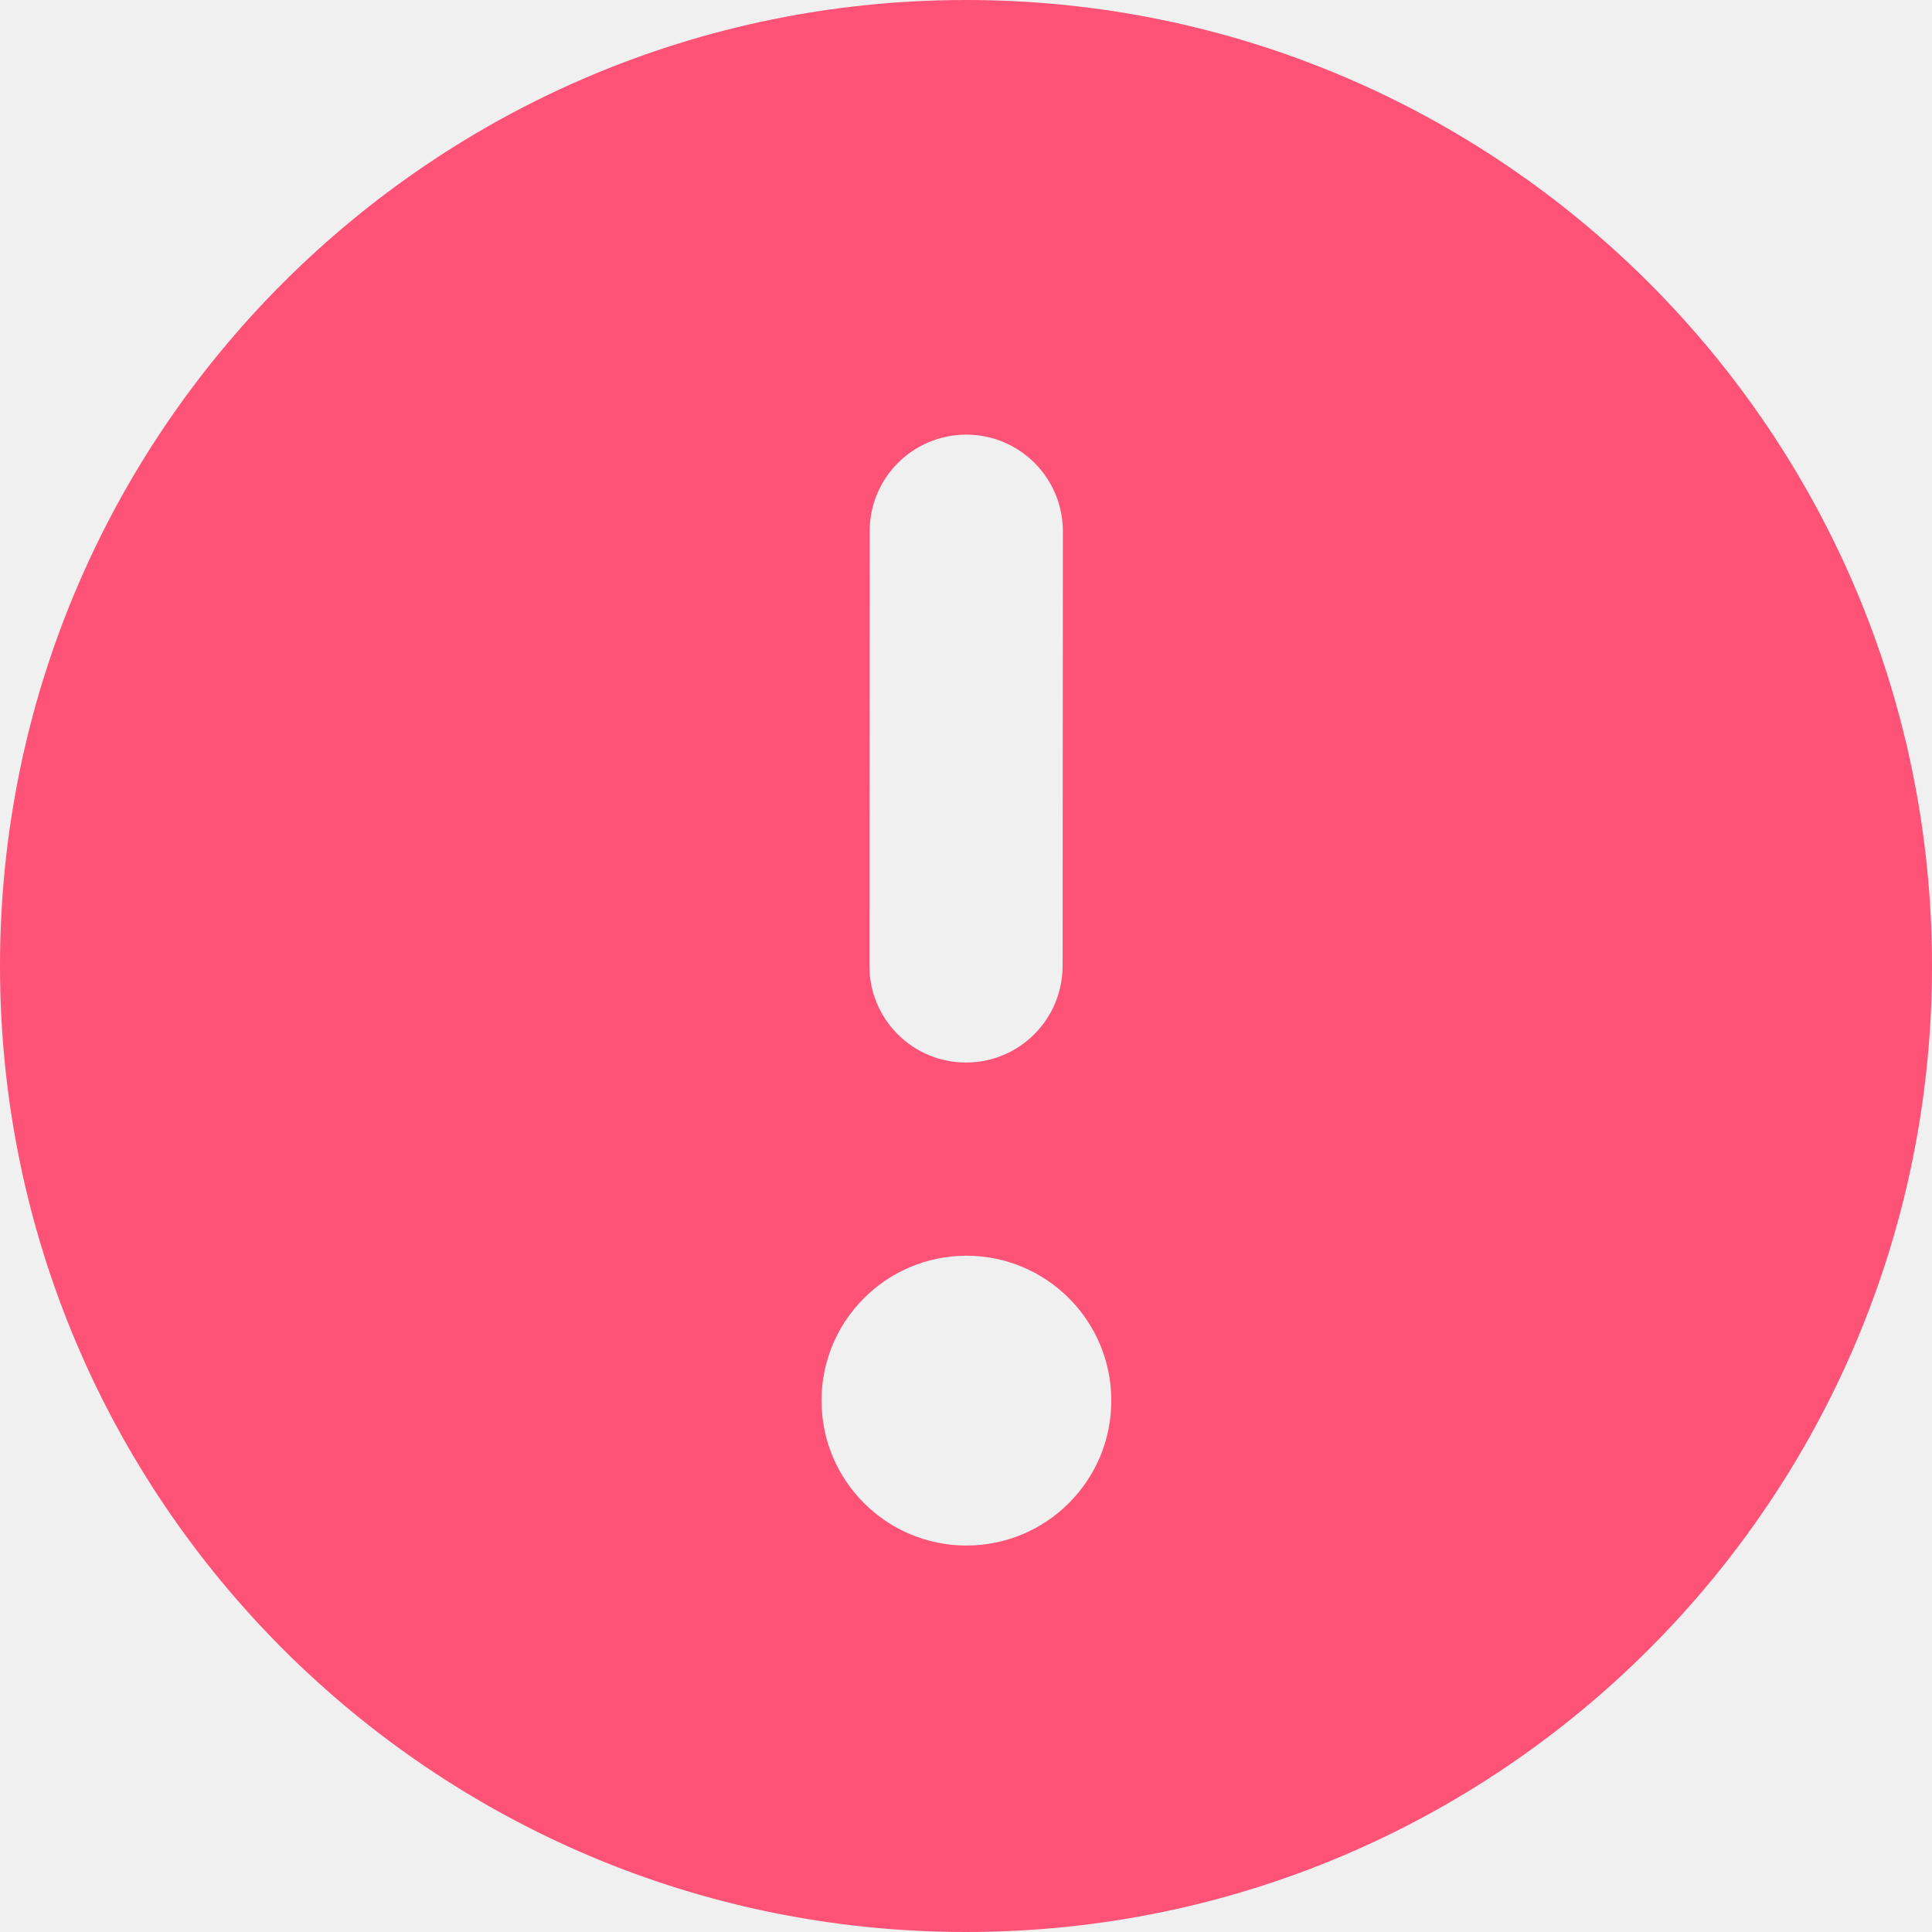
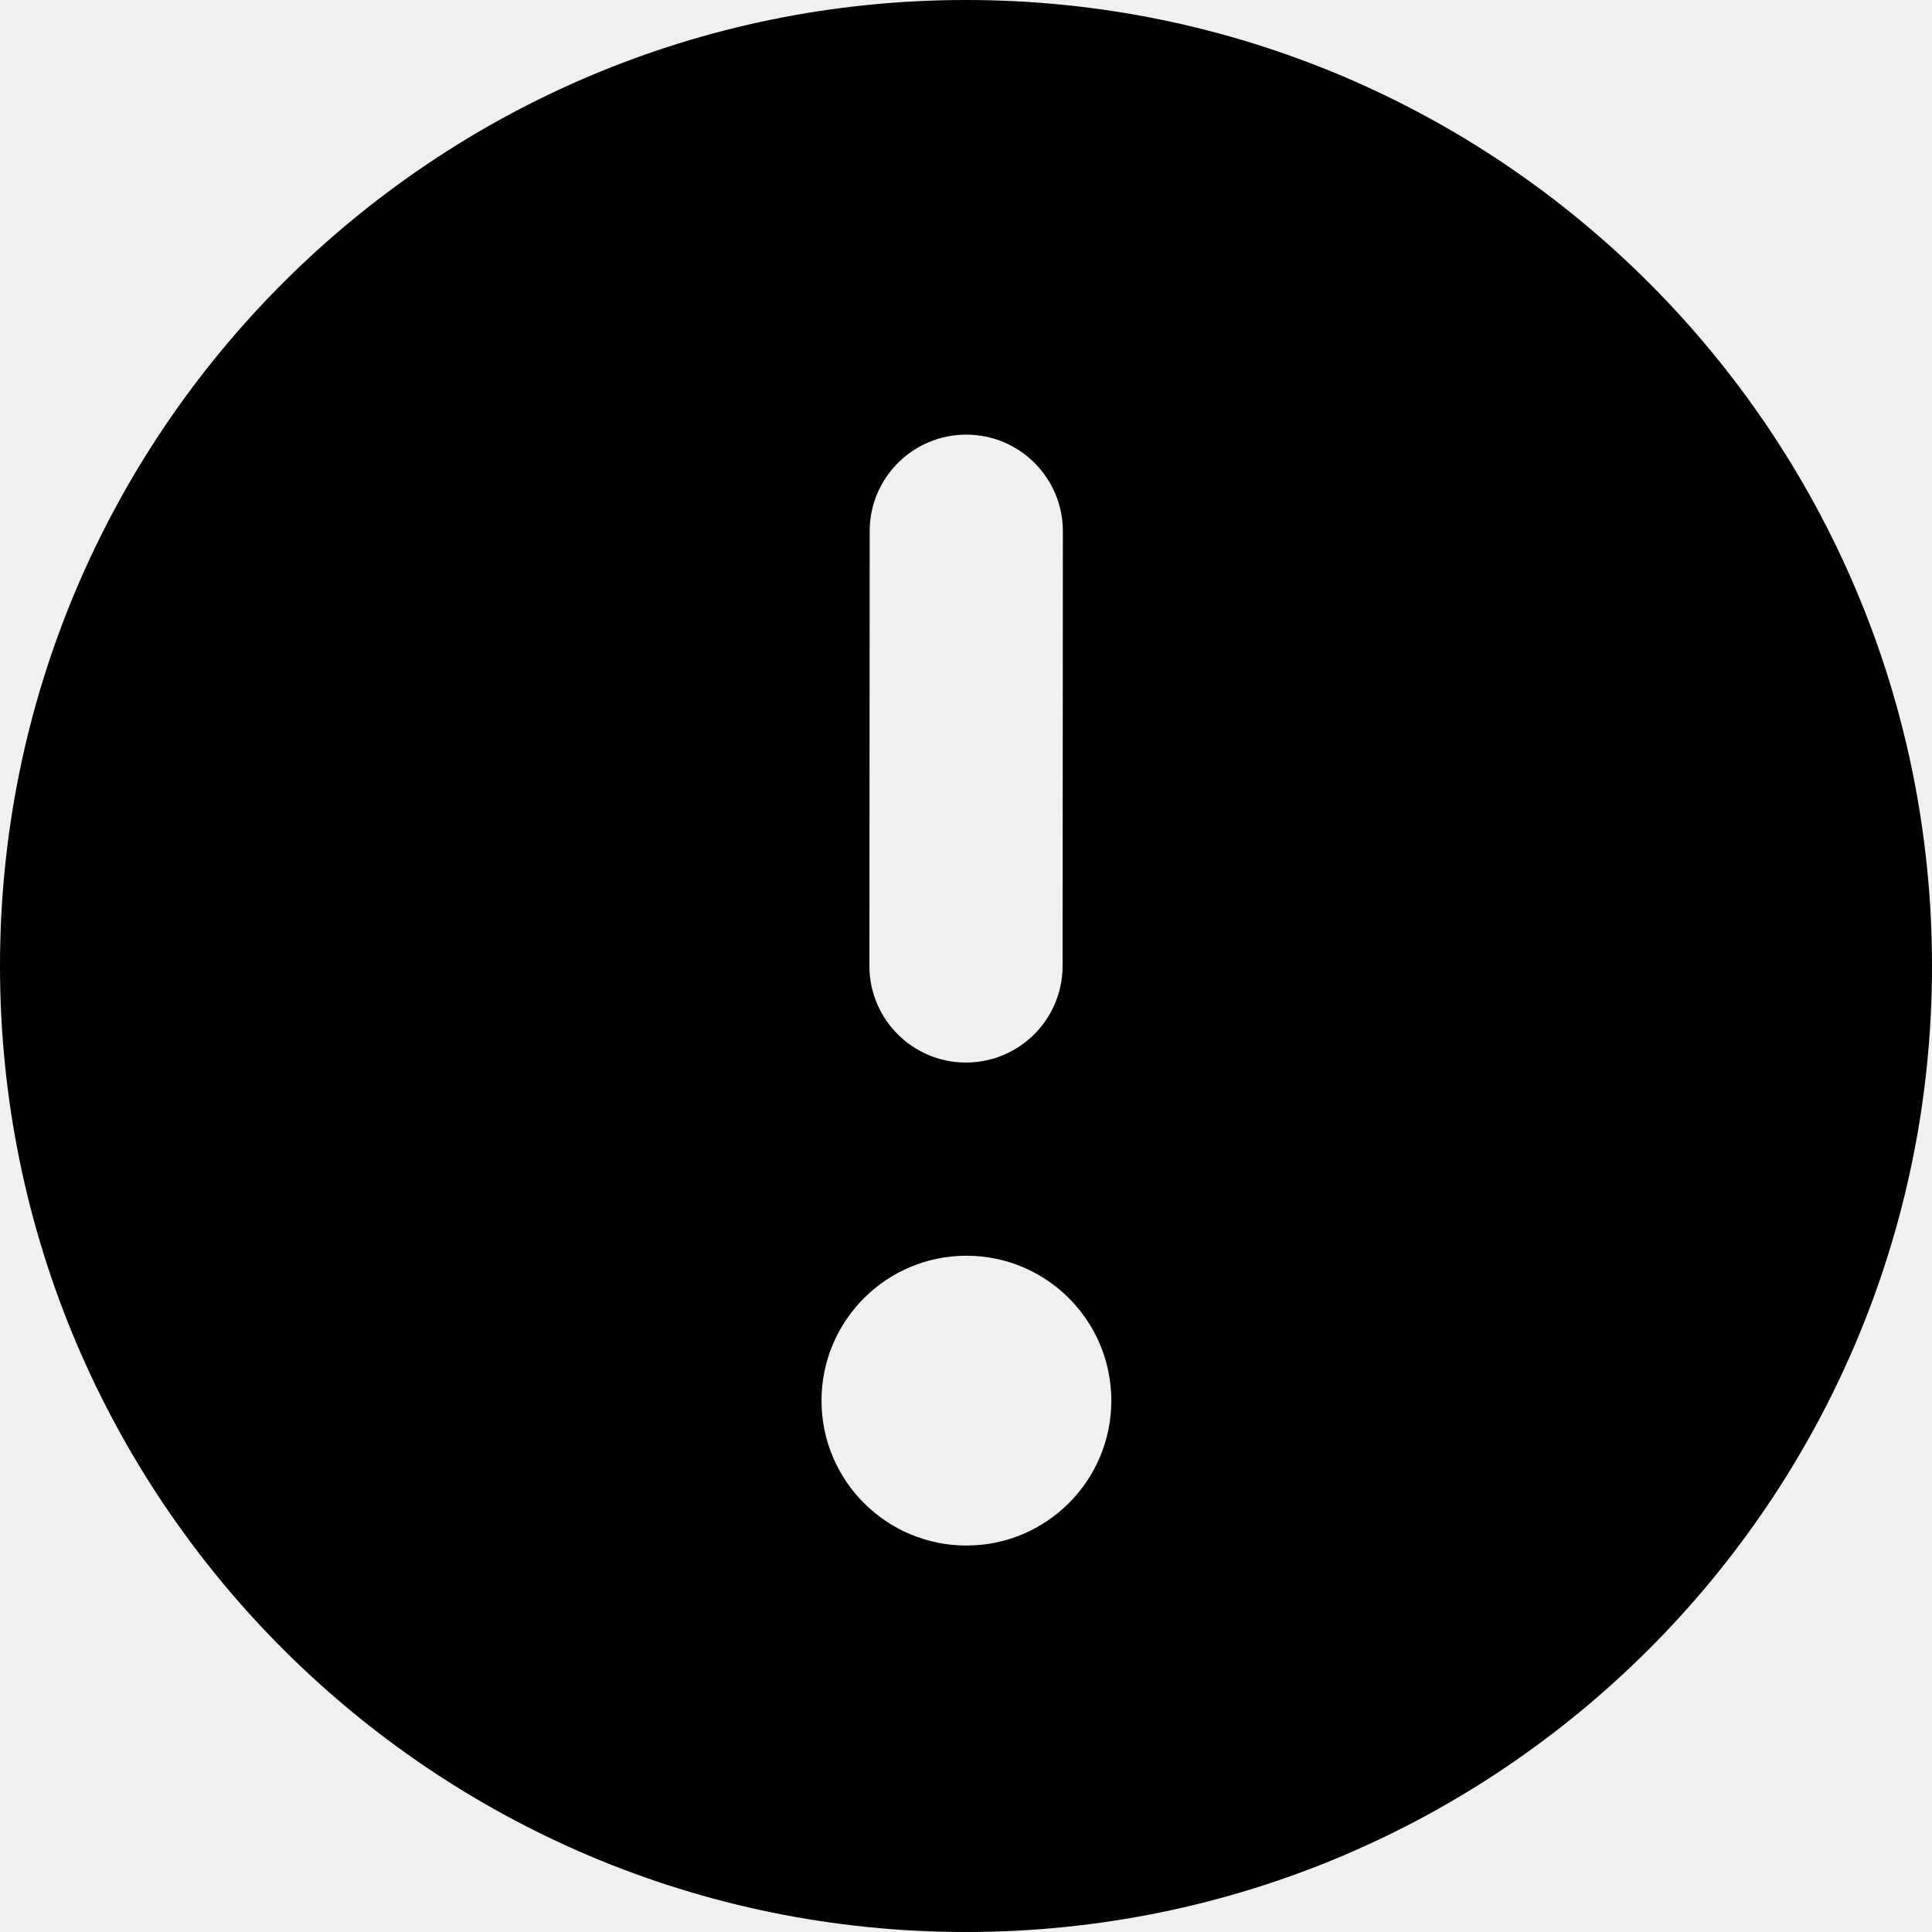
- <svg xmlns="http://www.w3.org/2000/svg" width="28" height="28" viewBox="0 0 28 28" fill="none">
+ <svg xmlns="http://www.w3.org/2000/svg" width="28" height="28" viewBox="0 0 28 28">
  <g clip-path="url(#clip0_4092_82248)">
-     <path fill-rule="evenodd" clip-rule="evenodd" d="M28 14C28 21.732 21.732 28 14 28C6.268 28 0 21.732 0 14C0 6.268 6.268 0 14 0C21.732 0 28 6.268 28 14ZM14.005 6.299C14.778 6.3 15.404 6.927 15.404 7.7L15.4 14C15.399 14.773 14.772 15.4 13.999 15.399C13.226 15.399 12.6 14.772 12.6 13.999L12.604 7.698C12.604 6.925 13.231 6.299 14.005 6.299ZM14.006 22.399C15.166 22.399 16.106 21.459 16.106 20.299C16.106 19.139 15.166 18.199 14.006 18.199C12.847 18.199 11.906 19.139 11.906 20.299C11.906 21.459 12.847 22.399 14.006 22.399Z" fill="#FF5277" />
+     <path fill-rule="evenodd" clip-rule="evenodd" d="M28 14C28 21.732 21.732 28 14 28C6.268 28 0 21.732 0 14C0 6.268 6.268 0 14 0C21.732 0 28 6.268 28 14ZM14.005 6.299C14.778 6.3 15.404 6.927 15.404 7.7L15.4 14C15.399 14.773 14.772 15.4 13.999 15.399C13.226 15.399 12.6 14.772 12.6 13.999L12.604 7.698C12.604 6.925 13.231 6.299 14.005 6.299ZM14.006 22.399C15.166 22.399 16.106 21.459 16.106 20.299C16.106 19.139 15.166 18.199 14.006 18.199C12.847 18.199 11.906 19.139 11.906 20.299C11.906 21.459 12.847 22.399 14.006 22.399Z" />
  </g>
  <defs>
    <clipPath id="clip0_4092_82248">
      <rect width="28" height="28" fill="white" />
    </clipPath>
  </defs>
</svg>
